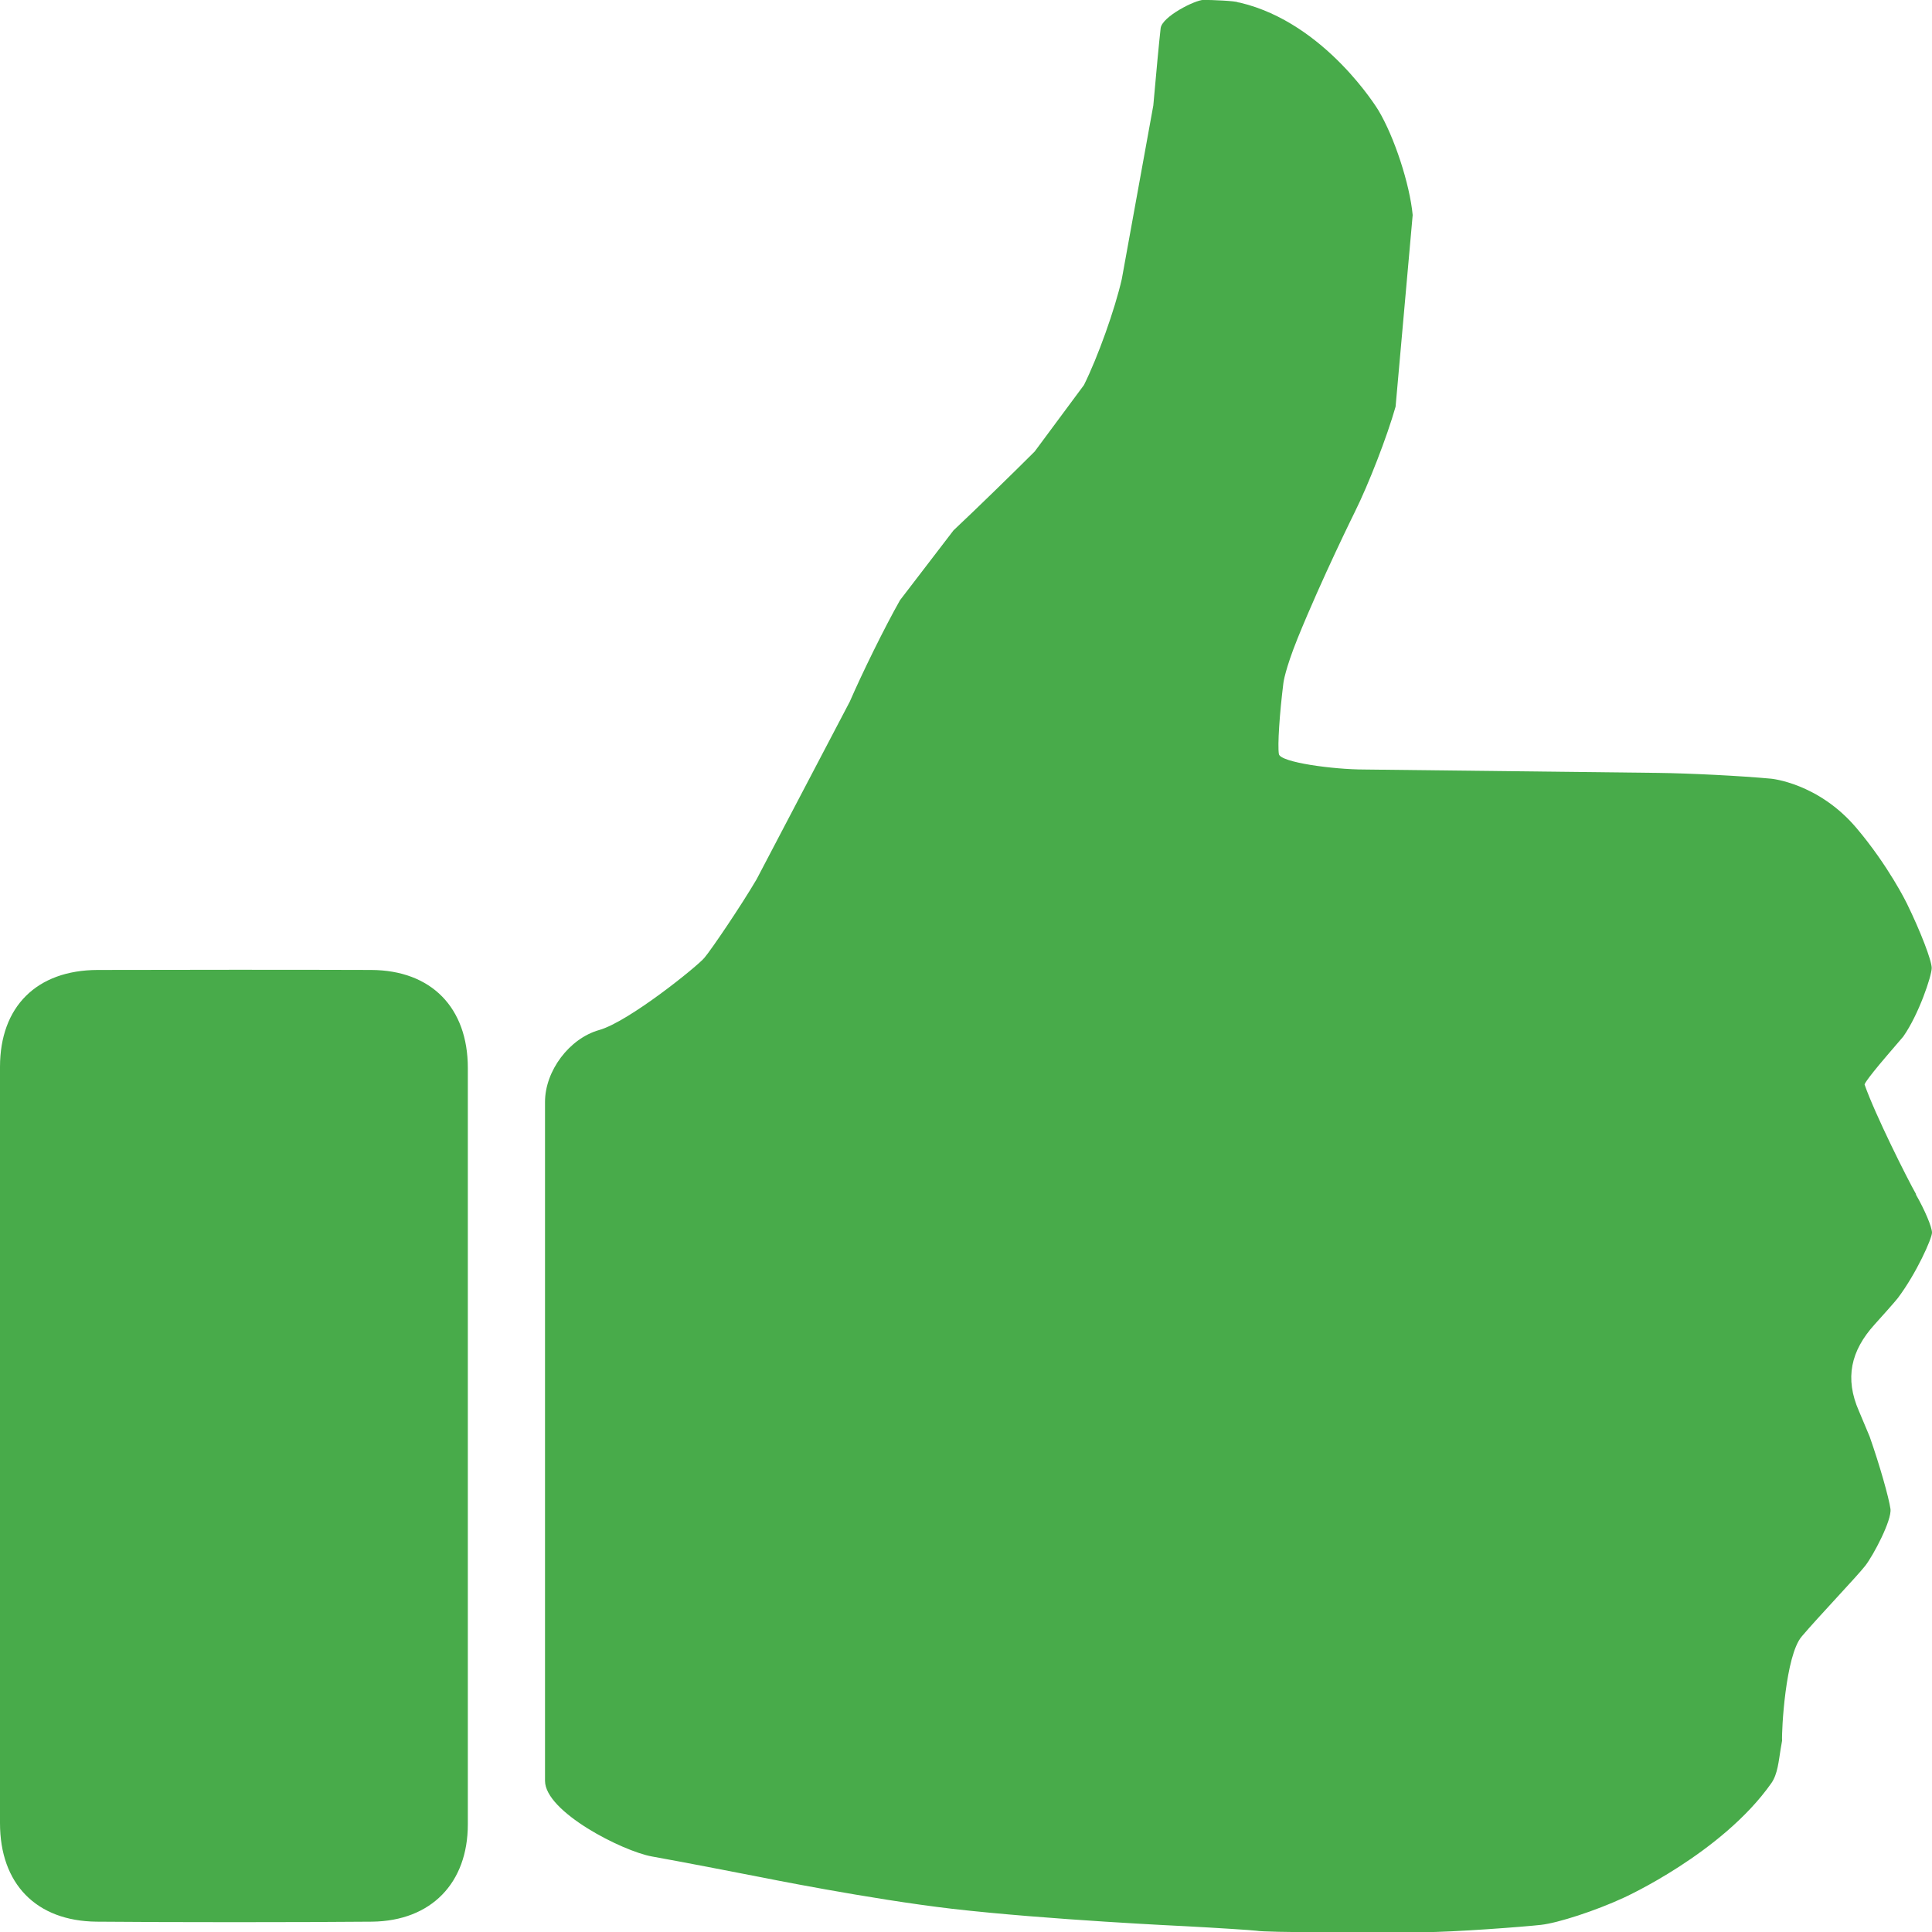
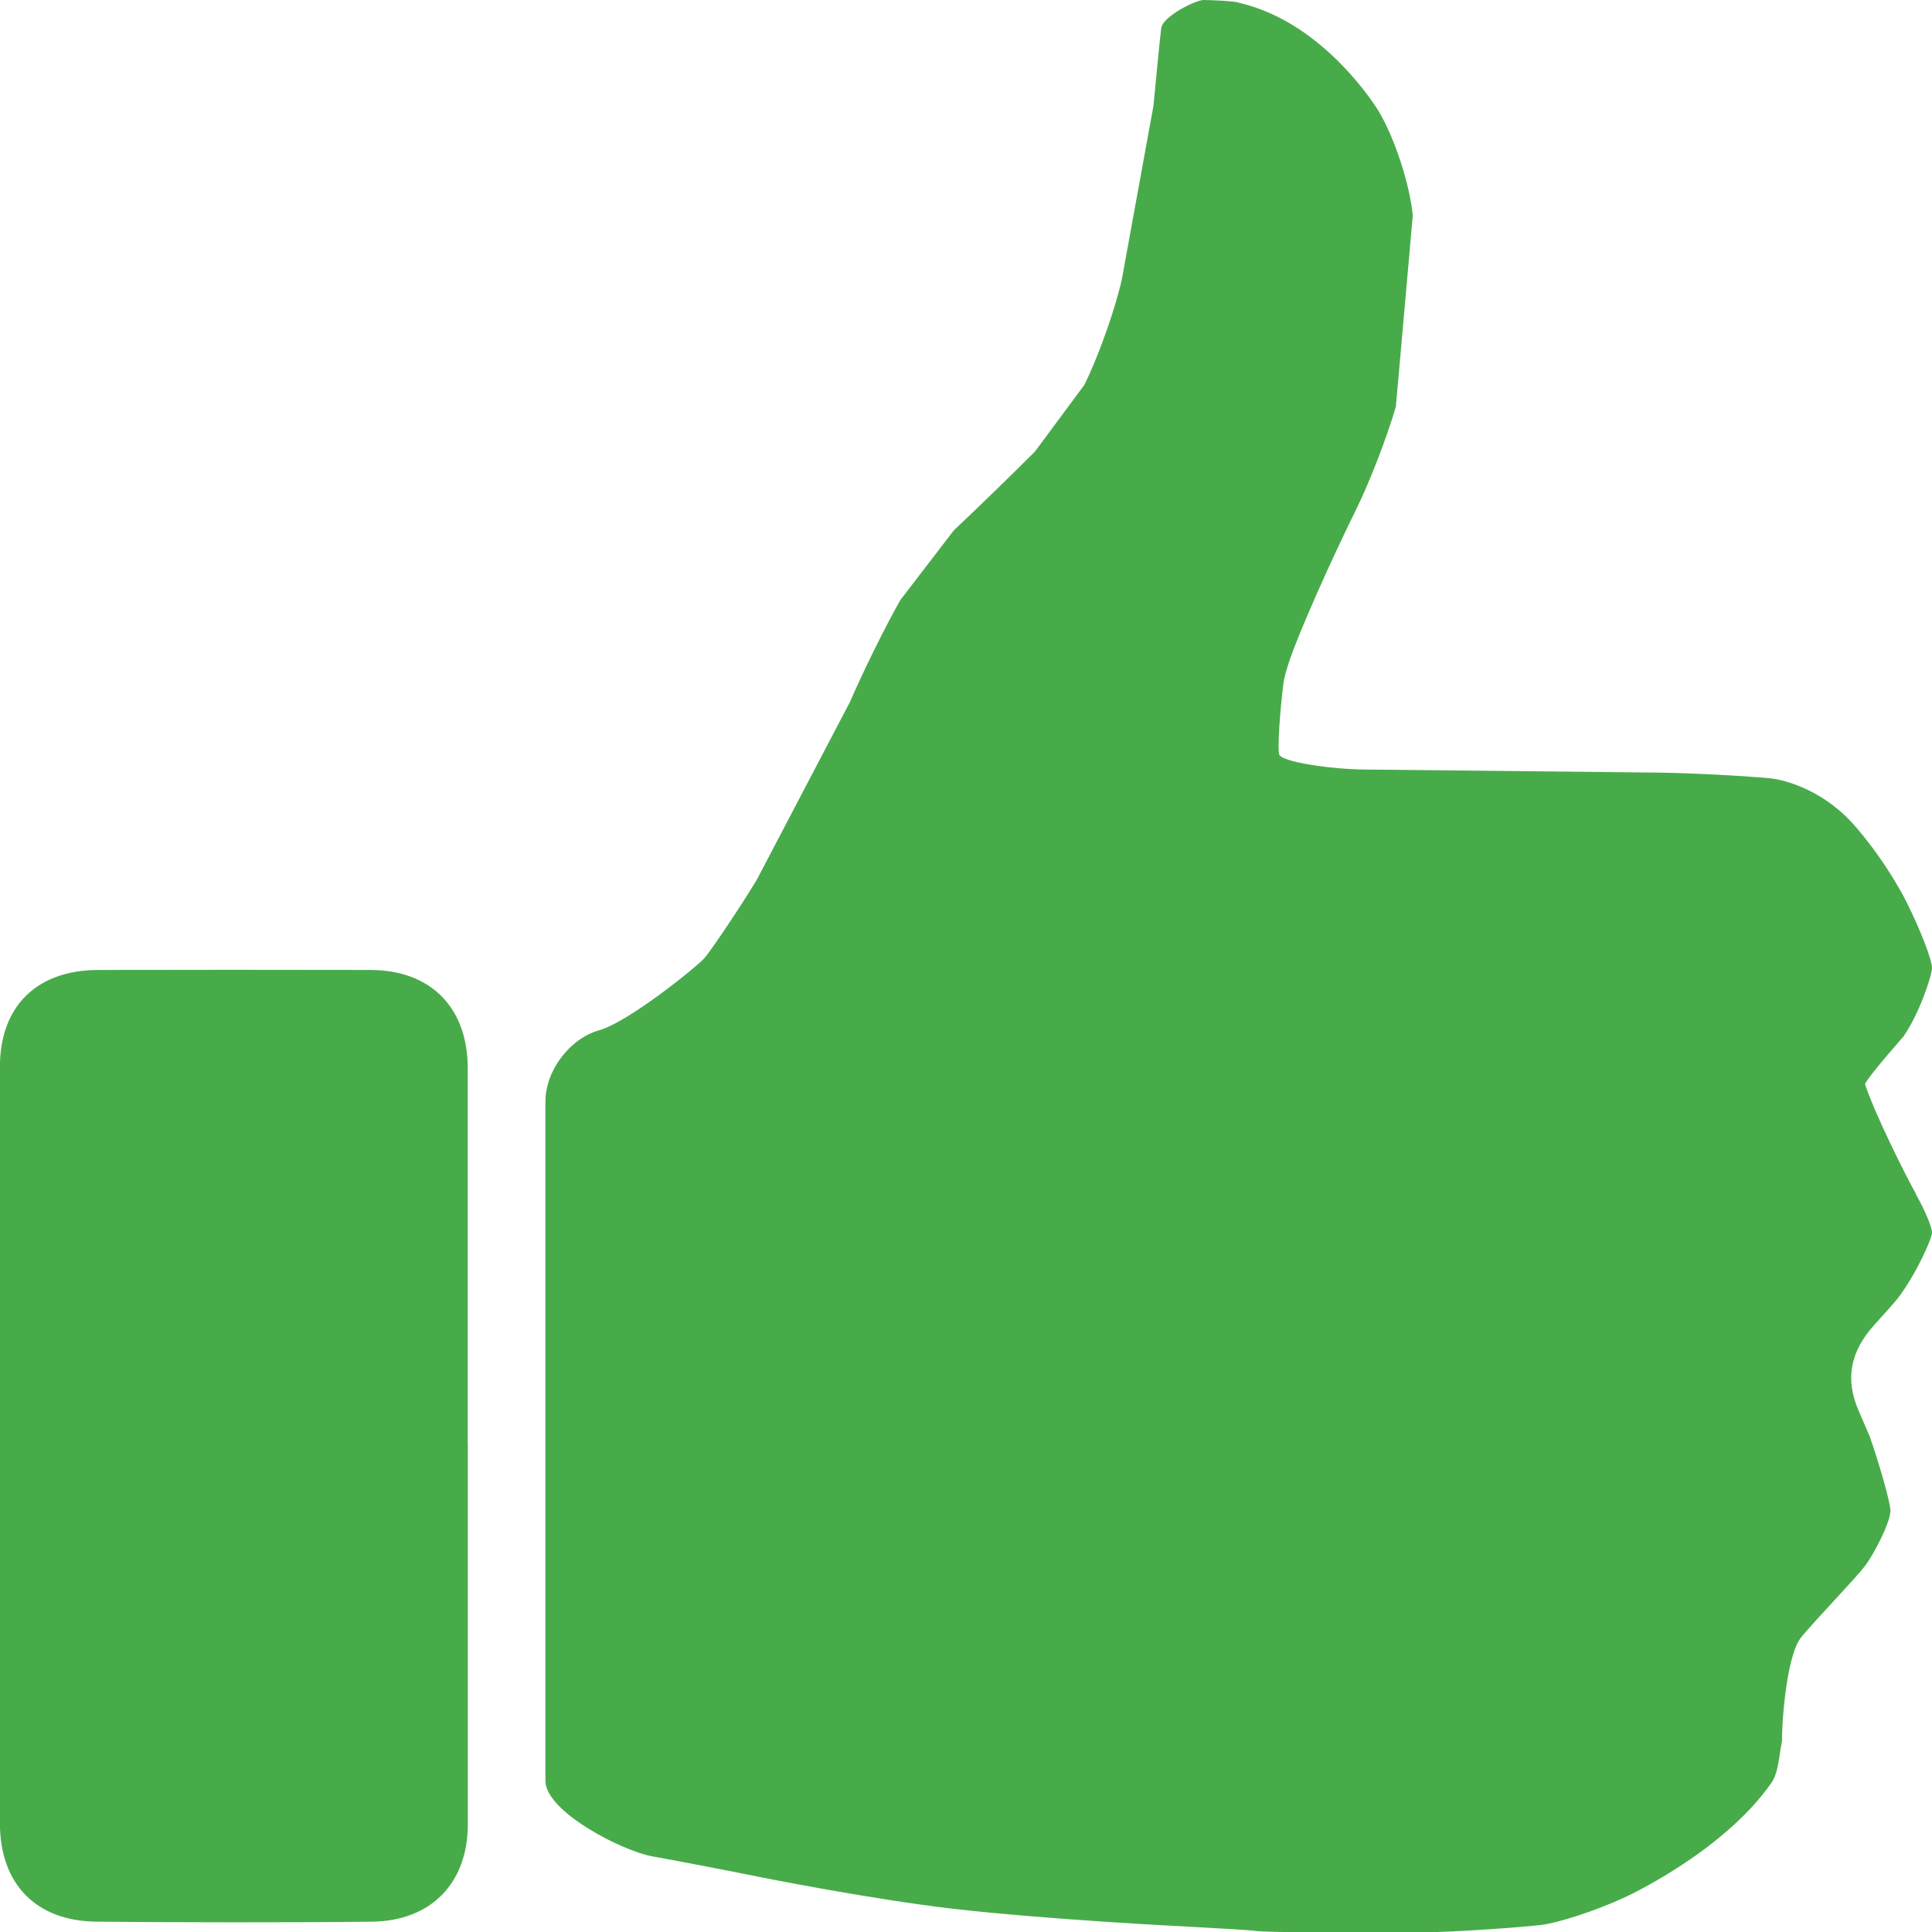
<svg xmlns="http://www.w3.org/2000/svg" width="20" height="20" viewBox="0 0 20 20">
  <g>
    <path fill="none" d="M0 0h20v20H0z" />
    <g fill="#48AB4A">
-       <path d="M19.833 12.365c.092.16.167.338.167.395 0 .06-.16.42-.354.678 0 0-.03.04-.242.275-.244.27-.31.555-.16.895l.11.262c.105.298.2.636.216.75.016.115-.176.48-.262.59-.086.11-.484.527-.656.73-.17.197-.21.978-.204 1.08l-.015.087c-.02.12-.03.258-.096.352-.51.726-1.53 1.187-1.53 1.187-.292.135-.678.26-.854.28-.178.02-.907.076-1.23.076H13.67c-.322 0-.62-.006-.662-.015-.042-.006-.416-.03-.737-.047 0 0-1.42-.066-2.413-.18-.857-.1-1.98-.327-1.98-.327-.316-.062-.824-.16-1.13-.215-.304-.055-1.106-.462-1.106-.783v-7.028c0-.322.252-.657.56-.744.307-.086 1.023-.665 1.09-.748.07-.082.376-.533.54-.812l.965-1.84c.128-.295.36-.768.52-1.05l.554-.723c.234-.22.612-.588.84-.816l.51-.688c.144-.29.32-.782.392-1.098l.326-1.796c.028-.32.062-.68.076-.8.014-.12.357-.293.444-.293.085 0 .333.01.356.025l.023.004c.885.21 1.43 1.112 1.43 1.112.166.276.326.767.356 1.086l-.177 1.984c-.088.31-.278.8-.422 1.09 0 0-.34.686-.593 1.31-.13.323-.146.458-.146.458-.04.318-.062.65-.047.738.014.086.563.16.886.16l3.04.035c.322.004.85.03 1.17.06 0 0 .486.044.88.507.336.396.524.783.524.783.142.29.258.592.258.67 0 .08-.133.48-.295.71l-.168.196c-.238.278-.232.3-.232.3.107.307.442.975.533 1.135zM4.843 14.96v3.925c0 .607-.378 1-.99 1.008-.783.007-2.07.007-2.853 0-.627-.006-1-.393-1-1.02v-7.828c0-.625.38-1.002 1.01-1.004.776-.002 2.057-.003 2.833 0 .622.003 1 .39 1 1.015v3.904z" />
+       <path d="M19.834 12.365c.092.16.166.338.166.396s-.158.42-.353.678c0 0-.03.04-.244.276-.243.27-.31.554-.16.894l.113.262c.103.298.198.636.213.75.016.115-.177.48-.263.59-.084.113-.483.527-.654.73-.17.197-.21.978-.204 1.08l-.016.087c-.02.12-.03.258-.097.352-.512.728-1.528 1.187-1.528 1.187-.294.135-.68.26-.855.28-.177.022-.906.076-1.23.076H13.67c-.322 0-.62-.006-.662-.013-.04-.008-.416-.03-.737-.047 0 0-1.415-.07-2.41-.184-.856-.1-1.98-.325-1.98-.325-.315-.064-.823-.162-1.128-.217-.307-.054-1.107-.462-1.107-.783v-7.03c0-.32.252-.655.56-.74.306-.088 1.022-.667 1.09-.75.07-.083.375-.535.54-.81l.964-1.84c.128-.298.36-.77.52-1.052l.554-.722c.234-.22.613-.588.84-.816l.51-.688c.145-.29.32-.782.39-1.098l.327-1.795c.03-.32.065-.682.08-.802S12.375 0 12.46 0s.332.013.356.026l.022.006c.886.208 1.43 1.113 1.43 1.113.167.274.327.765.357 1.086L14.45 4.21c-.09.31-.278.8-.423 1.088 0 0-.34.687-.592 1.312-.133.324-.148.457-.148.457-.04.317-.06.65-.047.737s.564.16.885.162l3.04.032c.323.004.852.03 1.17.06 0 0 .487.046.88.507.34.395.527.784.527.784.144.29.258.59.258.67 0 .08-.133.478-.295.71l-.168.195c-.238.28-.23.3-.23.3.1.307.435.975.527 1.135zM4.843 14.96v3.925c0 .608-.38 1-.99 1.008-.783.01-2.07.008-2.854 0-.628-.006-1-.392-1-1.02v-7.828c0-.625.378-1 1.01-1.004.774-.002 2.056-.002 2.833 0 .62.004 1 .392 1 1.017v3.903z" />
    </g>
  </g>
</svg>
